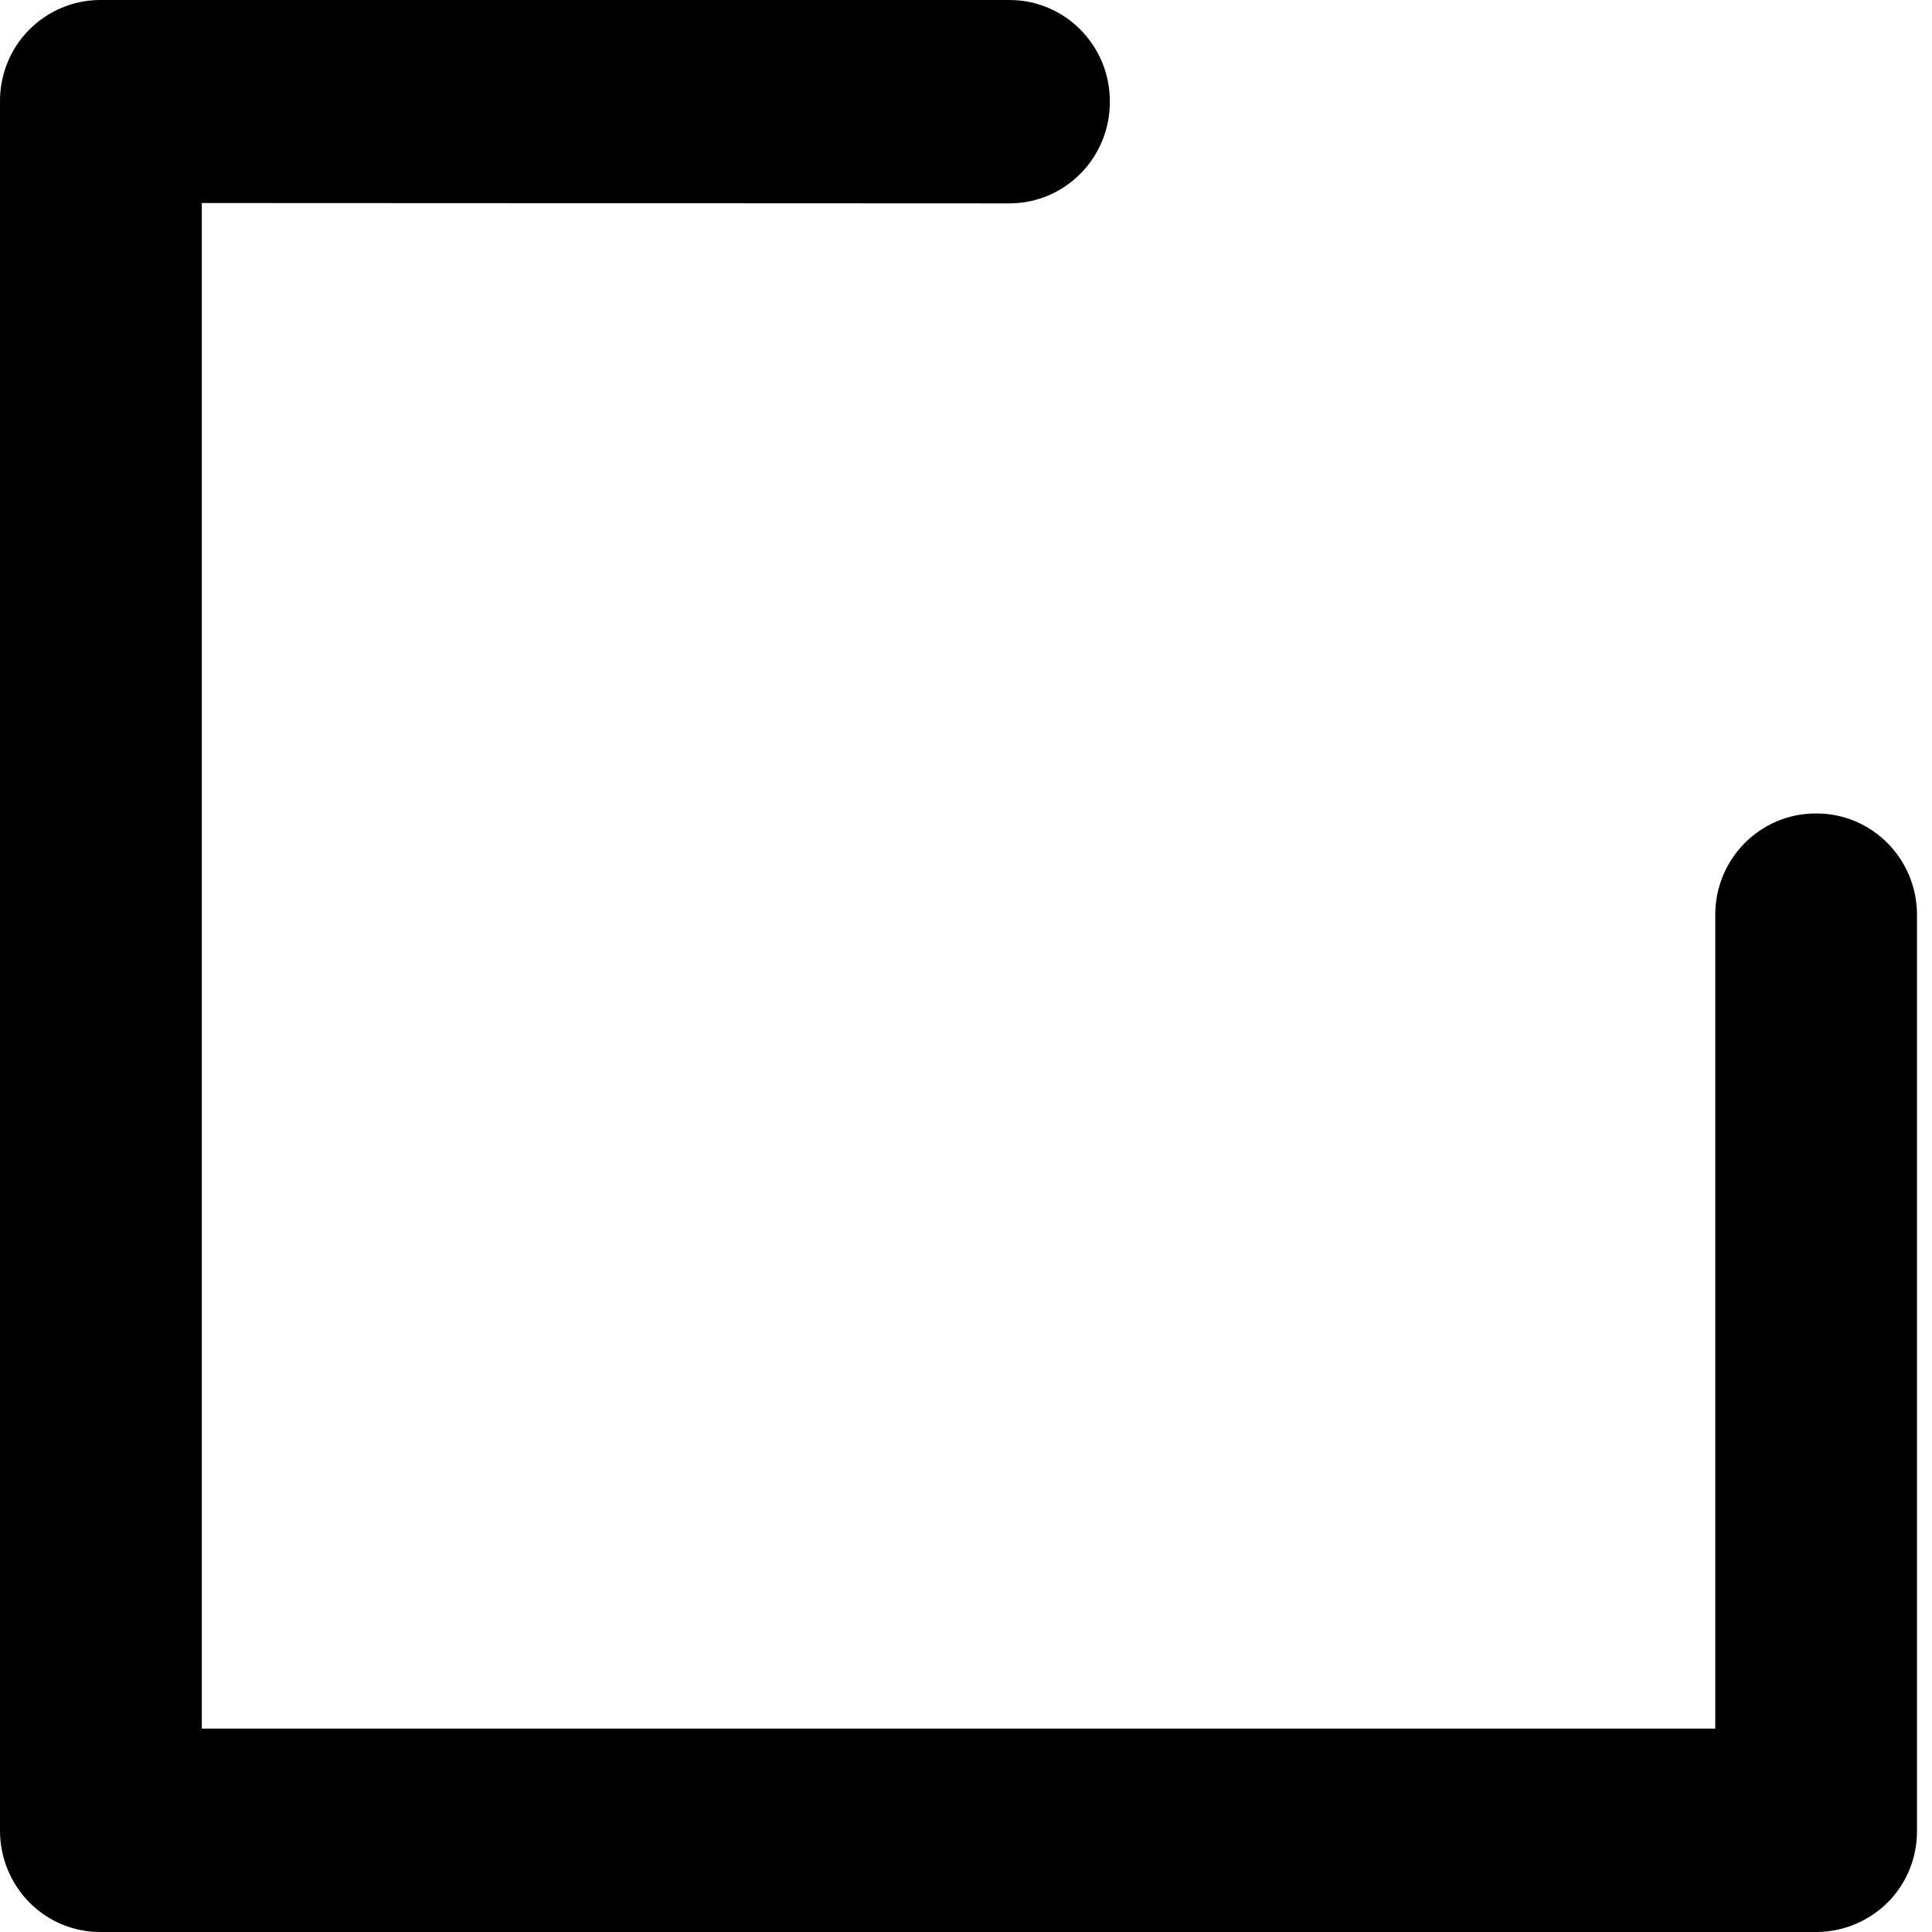
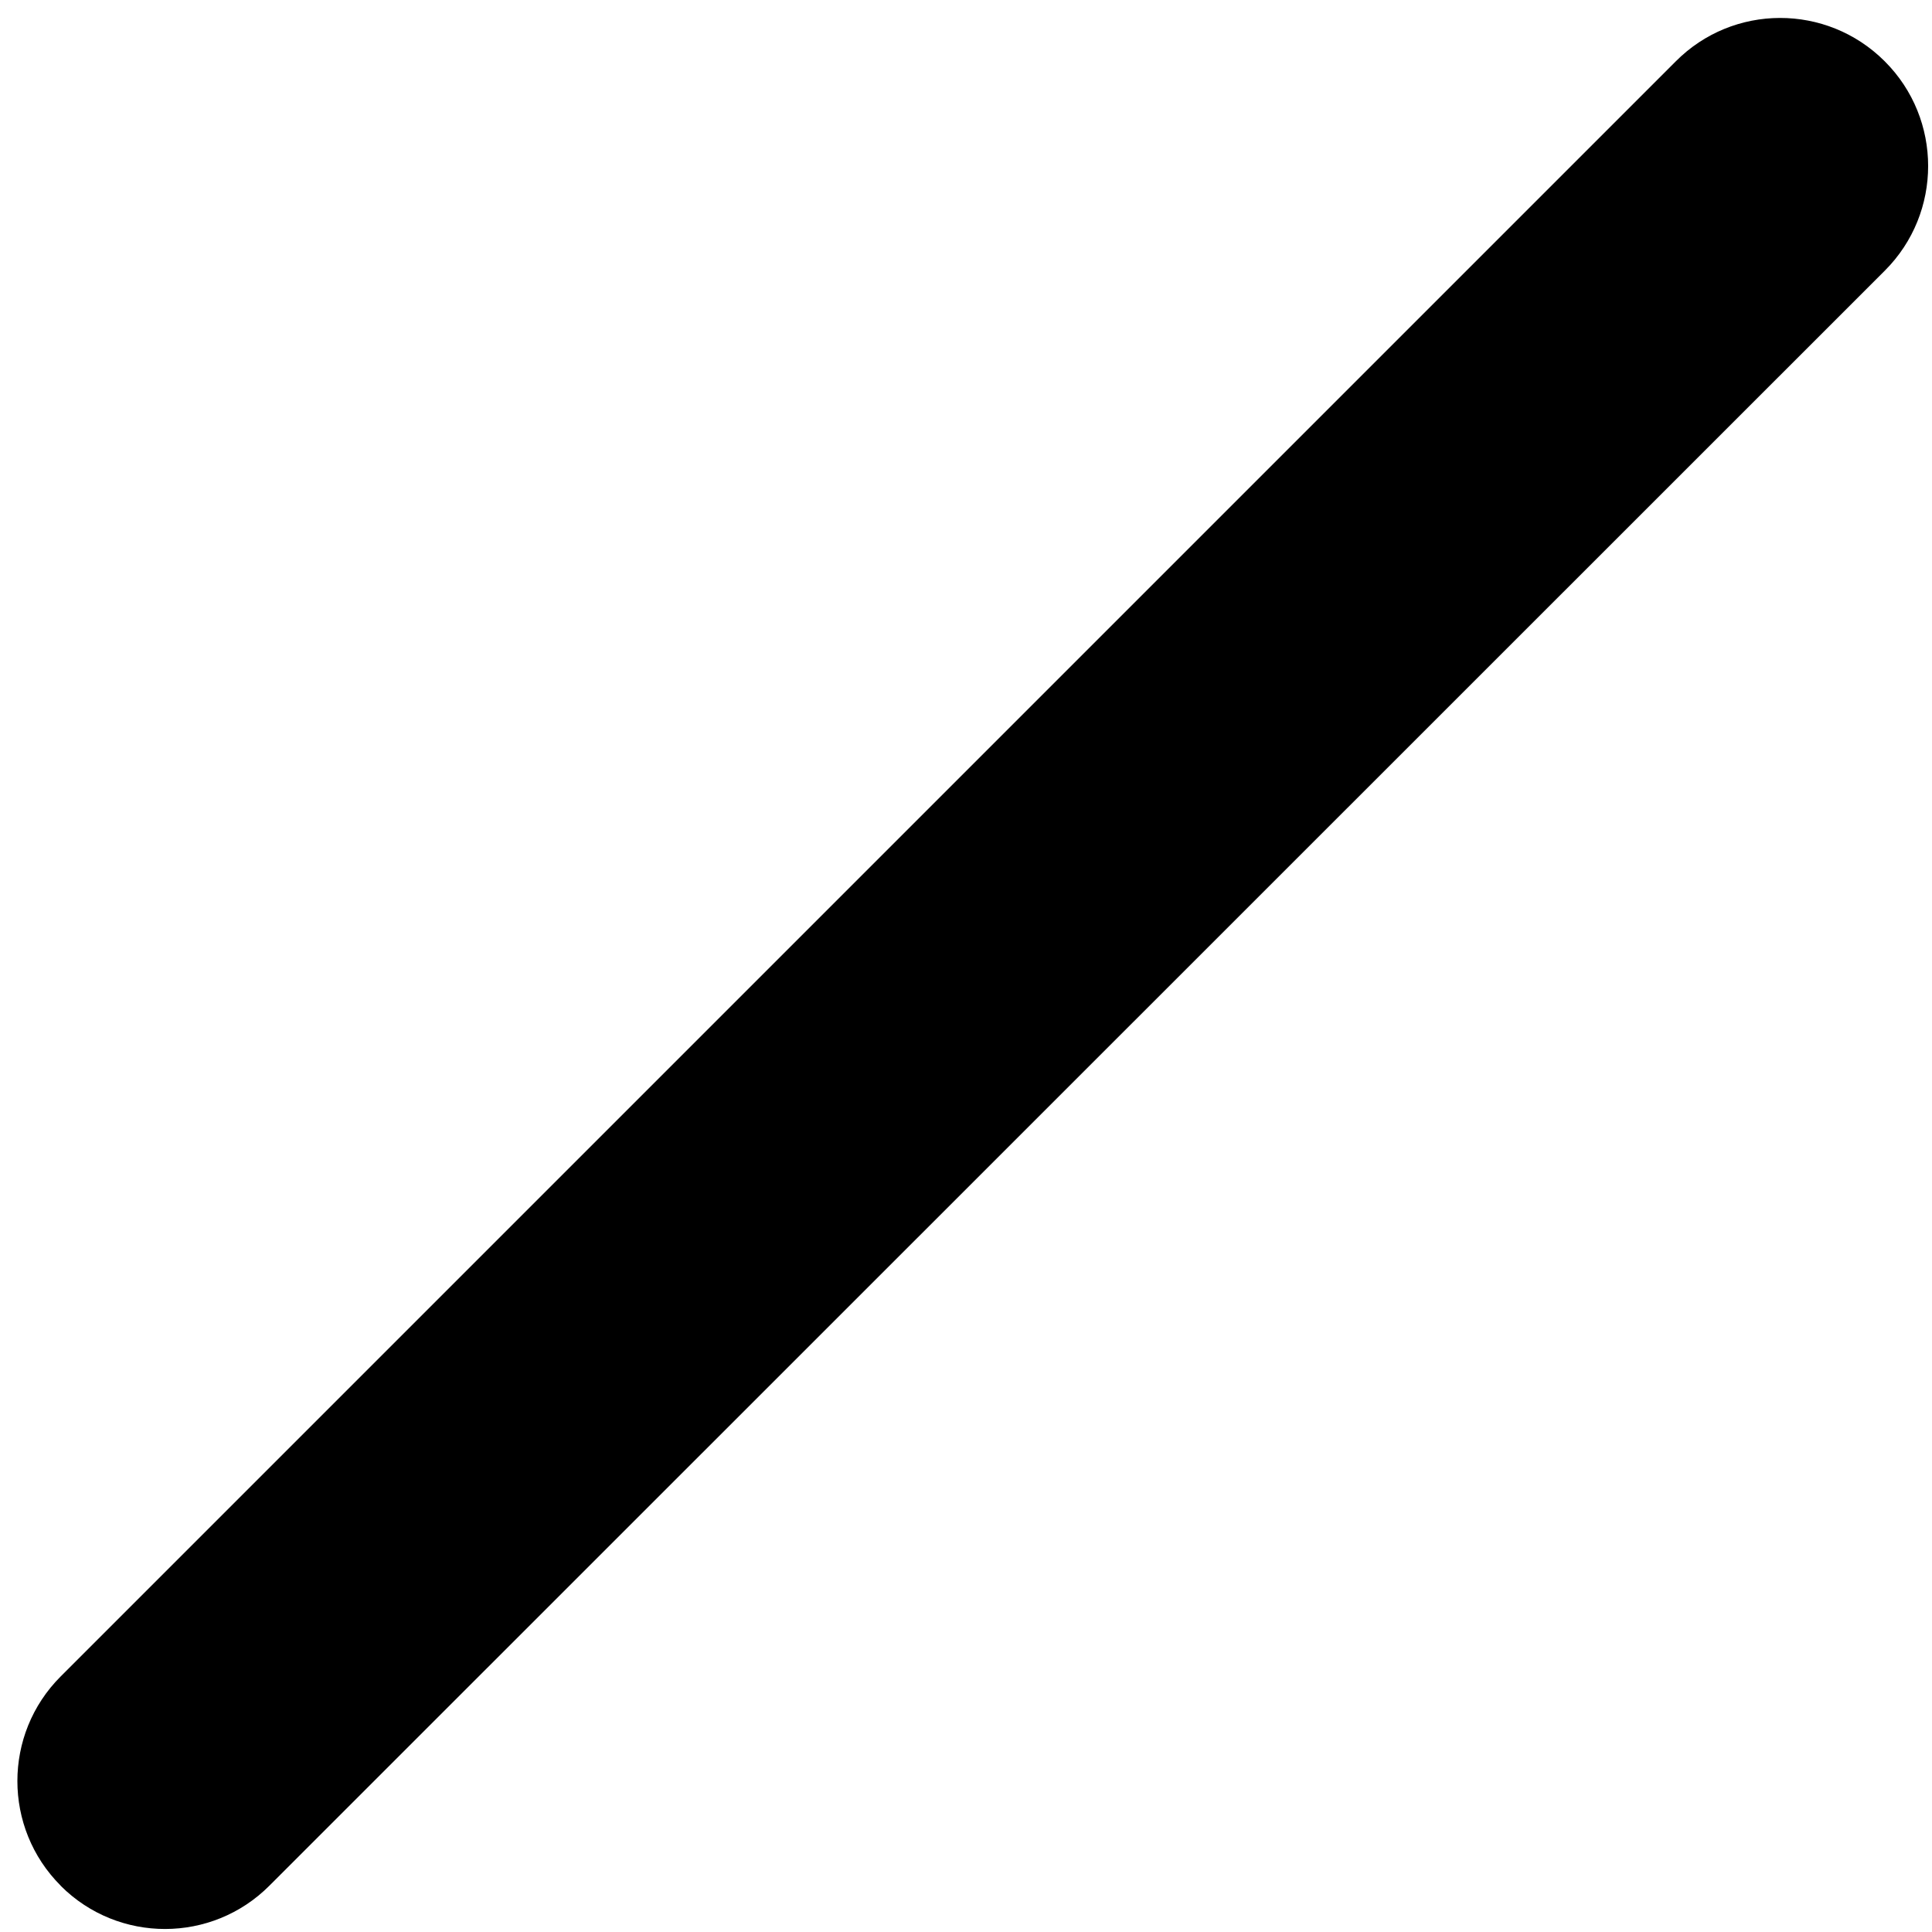
- <svg xmlns="http://www.w3.org/2000/svg" version="1.1" width="22px" height="22px">
-   <g transform="matrix(1 0 0 1 -370 -144 )">
-     <path d="M 21.829 10.415  C 21.828 9.777  21.314 9.261  20.681 9.263  L 20.676 9.263  C 20.044 9.263  19.532 9.779  19.532 10.415  L 19.532 19.684  L 2.298 19.684  L 2.298 2.312  L 11.495 2.316  C 12.129 2.315  12.64 1.796  12.638 1.158  L 12.638 1.153  C 12.638 0.516  12.126 0  11.495 0  L 1.141 0  C 0.837 0  0.546 0.123  0.331 0.34  C 0.118 0.555  -0.001 0.848  0 1.152  L 0 20.85  C 0.001 21.156  0.122 21.449  0.337 21.666  C 0.551 21.881  0.841 22.001  1.143 22  L 20.688 22  C 20.992 21.998  21.283 21.876  21.499 21.66  C 21.712 21.444  21.831 21.152  21.829 20.847  L 21.829 10.415  Z " fill-rule="nonzero" fill="#000000" stroke="none" transform="matrix(1 0 0 1 370 144 )" />
+ <svg xmlns="http://www.w3.org/2000/svg" version="1.1" width="15px" height="15px">
+   <g transform="matrix(1 0 0 1 -376 -144 )">
+     <path d="M 0.471 13.016  C 0.023 13.464  0.023 14.192  0.471 14.64  C 0.471 14.641  0.472 14.641  0.472 14.642  C 0.92 15.089  1.645 15.088  2.092 14.64  L 14.634 2.101  C 15.082 1.653  15.082 0.925  14.634 0.477  C 14.632 0.475  14.631 0.474  14.63 0.473  C 14.181 0.027  13.456 0.028  13.01 0.477  L 0.471 13.016  Z " fill-rule="nonzero" fill="#000000" stroke="none" transform="matrix(1 0 0 1 376 144 )" />
  </g>
</svg>
